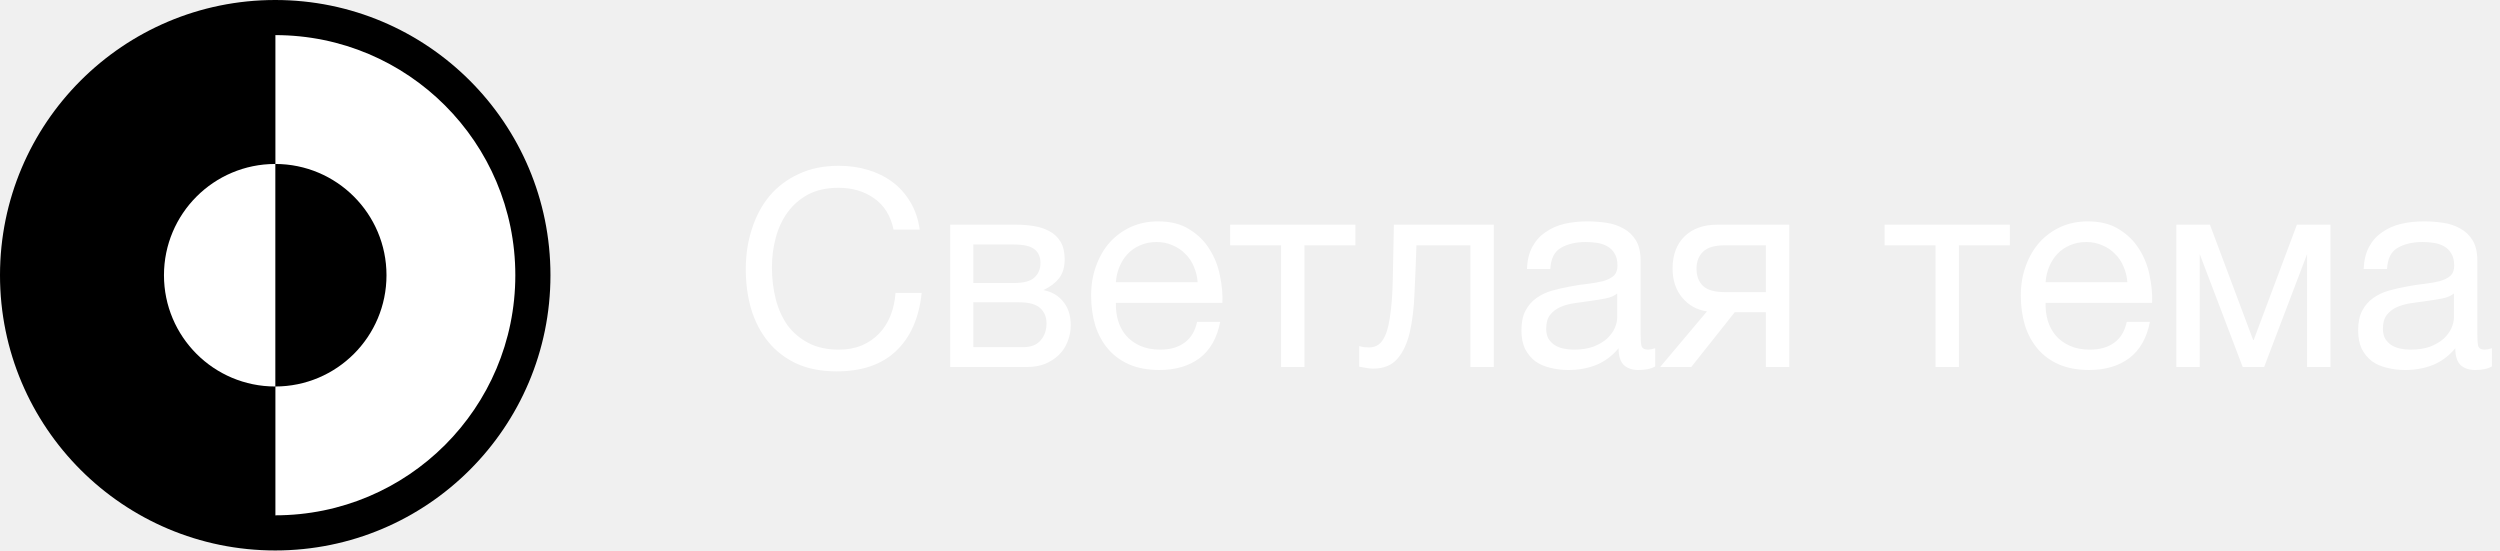
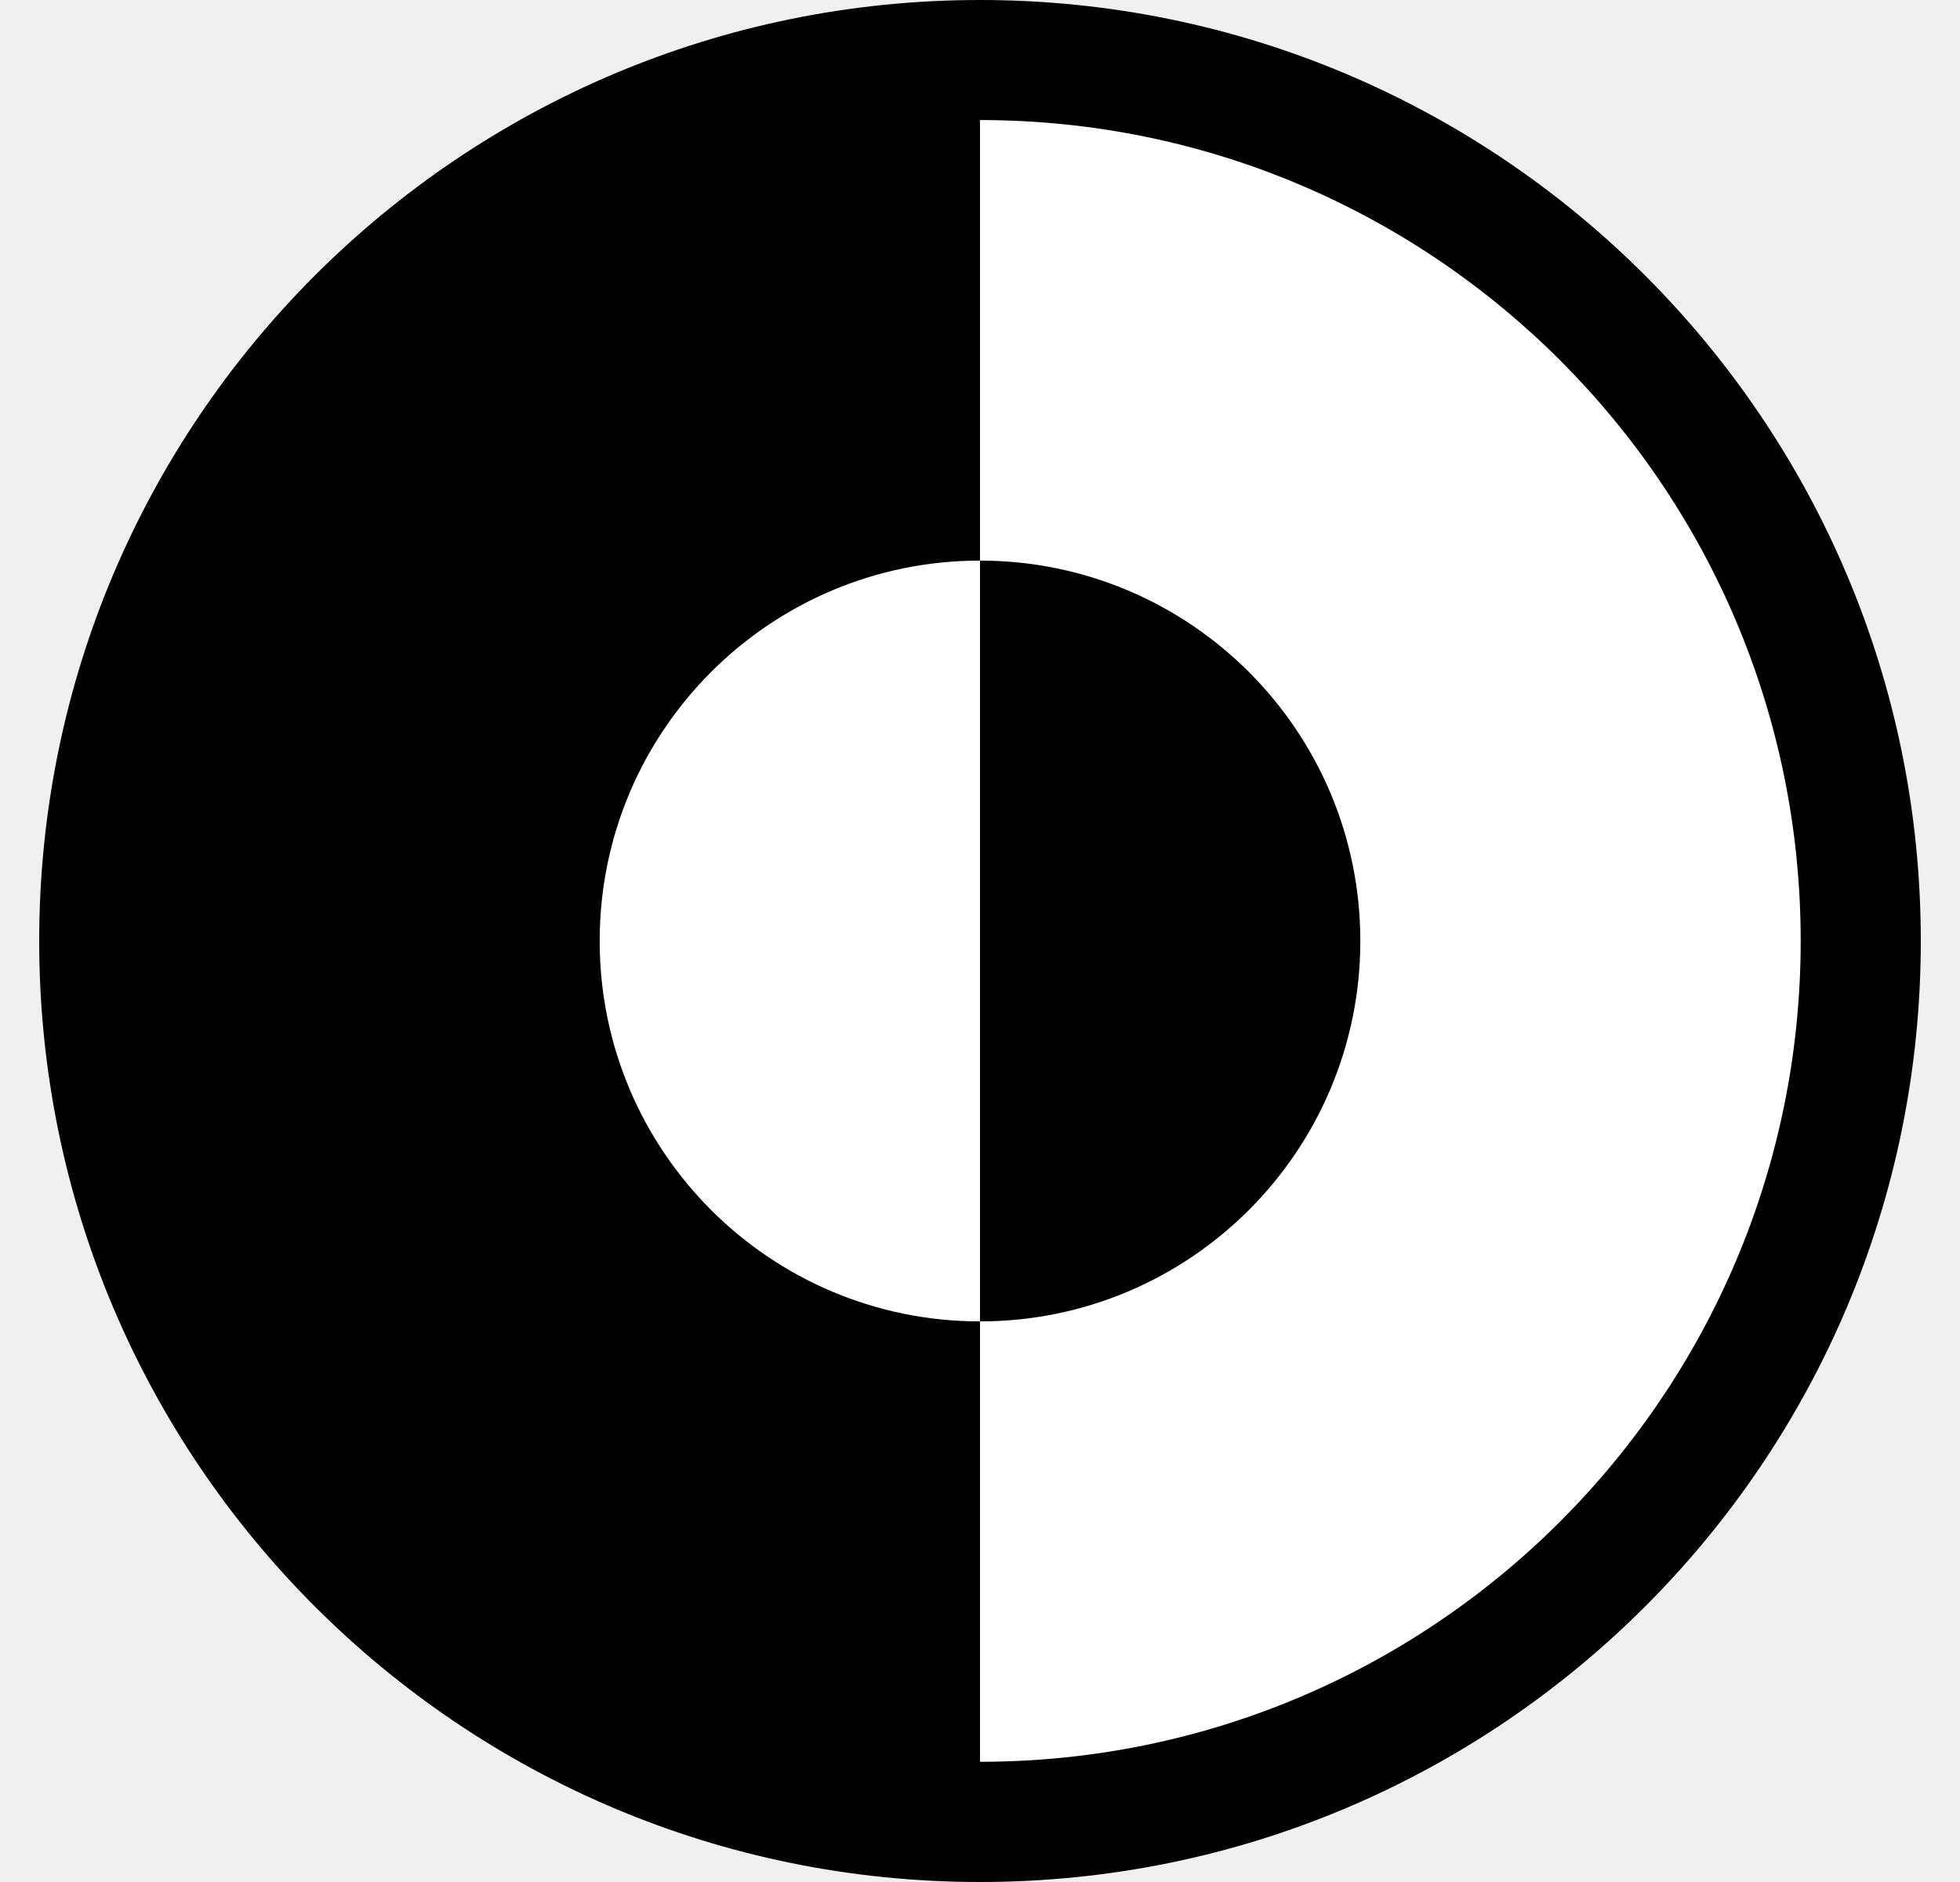
- <svg xmlns="http://www.w3.org/2000/svg" width="109" height="24" viewBox="0 0 109 24" fill="none">
-   <circle cx="12" cy="12" r="12" fill="black" />
-   <path d="M12 22.468C17.781 22.468 22.468 17.781 22.468 12C22.468 6.218 17.781 1.531 12 1.531V22.468Z" fill="white" />
-   <path d="M12 1.532C6.219 1.532 1.532 6.219 1.532 12C1.532 17.782 6.219 22.468 12 22.468L12 1.532Z" fill="black" />
-   <path d="M12 16.851C14.679 16.851 16.851 14.679 16.851 12C16.851 9.321 14.679 7.149 12 7.149V16.851Z" fill="black" />
-   <path d="M12 7.149C9.321 7.149 7.149 9.321 7.149 12C7.149 14.679 9.321 16.851 12 16.851L12 7.149Z" fill="white" />
-   <path d="M36.476 16.192C35.812 16.192 35.232 16.08 34.736 15.856C34.24 15.624 33.828 15.308 33.5 14.908C33.172 14.508 32.924 14.036 32.756 13.492C32.596 12.948 32.516 12.364 32.516 11.74C32.516 11.116 32.604 10.532 32.78 9.988C32.956 9.436 33.212 8.956 33.548 8.548C33.892 8.14 34.316 7.82 34.82 7.588C35.324 7.348 35.908 7.228 36.572 7.228C37.02 7.228 37.444 7.288 37.844 7.408C38.244 7.528 38.6 7.704 38.912 7.936C39.224 8.168 39.484 8.46 39.692 8.812C39.9 9.156 40.036 9.556 40.1 10.012H38.96C38.832 9.404 38.548 8.948 38.108 8.644C37.676 8.34 37.16 8.188 36.56 8.188C36.048 8.188 35.608 8.284 35.24 8.476C34.88 8.668 34.58 8.928 34.34 9.256C34.108 9.576 33.936 9.944 33.824 10.36C33.712 10.776 33.656 11.208 33.656 11.656C33.656 12.144 33.712 12.608 33.824 13.048C33.936 13.48 34.108 13.86 34.34 14.188C34.58 14.508 34.884 14.764 35.252 14.956C35.62 15.148 36.06 15.244 36.572 15.244C36.94 15.244 37.272 15.184 37.568 15.064C37.864 14.936 38.116 14.764 38.324 14.548C38.54 14.324 38.708 14.06 38.828 13.756C38.948 13.452 39.02 13.124 39.044 12.772H40.184C40.072 13.86 39.7 14.704 39.068 15.304C38.444 15.896 37.58 16.192 36.476 16.192ZM41.428 9.796H44.296C44.568 9.796 44.828 9.816 45.076 9.856C45.332 9.896 45.56 9.972 45.76 10.084C45.96 10.188 46.12 10.34 46.24 10.54C46.36 10.74 46.42 10.996 46.42 11.308C46.42 11.644 46.34 11.916 46.18 12.124C46.02 12.332 45.796 12.504 45.508 12.64V12.652C45.868 12.724 46.152 12.892 46.36 13.156C46.576 13.42 46.684 13.76 46.684 14.176C46.684 14.44 46.636 14.684 46.54 14.908C46.452 15.132 46.324 15.324 46.156 15.484C45.988 15.644 45.788 15.772 45.556 15.868C45.324 15.956 45.072 16 44.8 16H41.428V9.796ZM44.608 15.136C44.944 15.136 45.196 15.04 45.364 14.848C45.54 14.648 45.628 14.4 45.628 14.104C45.628 13.824 45.536 13.6 45.352 13.432C45.168 13.264 44.86 13.18 44.428 13.18H42.436V15.136H44.608ZM44.188 12.34C44.628 12.34 44.932 12.26 45.1 12.1C45.276 11.94 45.364 11.728 45.364 11.464C45.364 11.208 45.28 11.012 45.112 10.876C44.944 10.732 44.636 10.66 44.188 10.66H42.436V12.34H44.188ZM50.549 16.132C50.053 16.132 49.617 16.052 49.241 15.892C48.873 15.732 48.565 15.508 48.317 15.22C48.069 14.932 47.881 14.588 47.753 14.188C47.633 13.788 47.573 13.352 47.573 12.88C47.573 12.416 47.645 11.988 47.789 11.596C47.933 11.196 48.133 10.852 48.389 10.564C48.653 10.276 48.961 10.052 49.313 9.892C49.673 9.732 50.065 9.652 50.489 9.652C51.041 9.652 51.497 9.768 51.857 10C52.225 10.224 52.517 10.512 52.733 10.864C52.957 11.216 53.109 11.6 53.189 12.016C53.277 12.432 53.313 12.828 53.297 13.204H48.653C48.645 13.476 48.677 13.736 48.749 13.984C48.821 14.224 48.937 14.44 49.097 14.632C49.257 14.816 49.461 14.964 49.709 15.076C49.957 15.188 50.249 15.244 50.585 15.244C51.017 15.244 51.369 15.144 51.641 14.944C51.921 14.744 52.105 14.44 52.193 14.032H53.201C53.065 14.736 52.765 15.264 52.301 15.616C51.837 15.96 51.253 16.132 50.549 16.132ZM52.217 12.304C52.201 12.064 52.145 11.836 52.049 11.62C51.961 11.404 51.837 11.22 51.677 11.068C51.525 10.908 51.341 10.784 51.125 10.696C50.917 10.6 50.685 10.552 50.429 10.552C50.165 10.552 49.925 10.6 49.709 10.696C49.501 10.784 49.321 10.908 49.169 11.068C49.017 11.228 48.897 11.416 48.809 11.632C48.721 11.84 48.669 12.064 48.653 12.304H52.217ZM55.854 10.696H53.634V9.796H59.094V10.696H56.874V16H55.854V10.696ZM59.861 16.072C59.757 16.072 59.649 16.06 59.537 16.036C59.425 16.02 59.333 16.004 59.261 15.988V15.088C59.341 15.112 59.413 15.128 59.477 15.136C59.549 15.144 59.617 15.148 59.681 15.148C59.945 15.148 60.145 15.044 60.281 14.836C60.425 14.628 60.529 14.308 60.593 13.876C60.665 13.444 60.709 12.892 60.725 12.22C60.741 11.54 60.757 10.732 60.773 9.796H65.129V16H64.109V10.696H61.757C61.733 11.424 61.705 12.116 61.673 12.772C61.649 13.42 61.581 13.988 61.469 14.476C61.357 14.964 61.177 15.352 60.929 15.64C60.681 15.928 60.325 16.072 59.861 16.072ZM68.386 16.132C68.106 16.132 67.842 16.1 67.594 16.036C67.346 15.98 67.126 15.884 66.934 15.748C66.75 15.604 66.602 15.424 66.49 15.208C66.386 14.984 66.334 14.716 66.334 14.404C66.334 14.052 66.394 13.764 66.514 13.54C66.634 13.316 66.79 13.136 66.982 13C67.182 12.856 67.406 12.748 67.654 12.676C67.91 12.604 68.17 12.544 68.434 12.496C68.714 12.44 68.978 12.4 69.226 12.376C69.482 12.344 69.706 12.304 69.898 12.256C70.09 12.2 70.242 12.124 70.354 12.028C70.466 11.924 70.522 11.776 70.522 11.584C70.522 11.36 70.478 11.18 70.39 11.044C70.31 10.908 70.202 10.804 70.066 10.732C69.938 10.66 69.79 10.612 69.622 10.588C69.462 10.564 69.302 10.552 69.142 10.552C68.71 10.552 68.35 10.636 68.062 10.804C67.774 10.964 67.618 11.272 67.594 11.728H66.574C66.59 11.344 66.67 11.02 66.814 10.756C66.958 10.492 67.15 10.28 67.39 10.12C67.63 9.952 67.902 9.832 68.206 9.76C68.518 9.688 68.85 9.652 69.202 9.652C69.482 9.652 69.758 9.672 70.03 9.712C70.31 9.752 70.562 9.836 70.786 9.964C71.01 10.084 71.19 10.256 71.326 10.48C71.462 10.704 71.53 10.996 71.53 11.356V14.548C71.53 14.788 71.542 14.964 71.566 15.076C71.598 15.188 71.694 15.244 71.854 15.244C71.926 15.244 72.03 15.224 72.166 15.184V15.976C71.99 16.08 71.746 16.132 71.434 16.132C71.17 16.132 70.958 16.06 70.798 15.916C70.646 15.764 70.57 15.52 70.57 15.184C70.29 15.52 69.962 15.764 69.586 15.916C69.218 16.06 68.818 16.132 68.386 16.132ZM68.614 15.244C68.95 15.244 69.238 15.2 69.478 15.112C69.718 15.016 69.914 14.9 70.066 14.764C70.218 14.62 70.33 14.468 70.402 14.308C70.474 14.14 70.51 13.984 70.51 13.84V12.796C70.382 12.9 70.214 12.972 70.006 13.012C69.798 13.052 69.578 13.088 69.346 13.12C69.122 13.152 68.894 13.184 68.662 13.216C68.43 13.248 68.222 13.304 68.038 13.384C67.854 13.464 67.702 13.58 67.582 13.732C67.47 13.876 67.414 14.076 67.414 14.332C67.414 14.5 67.446 14.644 67.51 14.764C67.582 14.876 67.67 14.968 67.774 15.04C67.886 15.112 68.014 15.164 68.158 15.196C68.302 15.228 68.454 15.244 68.614 15.244ZM74.424 13.576C73.984 13.512 73.624 13.312 73.344 12.976C73.064 12.64 72.924 12.216 72.924 11.704C72.924 11.12 73.096 10.656 73.44 10.312C73.792 9.968 74.268 9.796 74.868 9.796H78.012V16H76.992V13.612H75.636L73.74 16H72.384L74.424 13.576ZM76.992 12.736V10.696H75.192C74.76 10.696 74.448 10.788 74.256 10.972C74.064 11.156 73.968 11.404 73.968 11.716C73.968 12.036 74.064 12.288 74.256 12.472C74.448 12.648 74.76 12.736 75.192 12.736H76.992ZM84.389 10.696H82.169V9.796H87.629V10.696H85.409V16H84.389V10.696ZM91.084 16.132C90.588 16.132 90.152 16.052 89.776 15.892C89.408 15.732 89.1 15.508 88.852 15.22C88.604 14.932 88.416 14.588 88.288 14.188C88.168 13.788 88.108 13.352 88.108 12.88C88.108 12.416 88.18 11.988 88.324 11.596C88.468 11.196 88.668 10.852 88.924 10.564C89.188 10.276 89.496 10.052 89.848 9.892C90.208 9.732 90.6 9.652 91.024 9.652C91.576 9.652 92.032 9.768 92.392 10C92.76 10.224 93.052 10.512 93.268 10.864C93.492 11.216 93.644 11.6 93.724 12.016C93.812 12.432 93.848 12.828 93.832 13.204H89.188C89.18 13.476 89.212 13.736 89.284 13.984C89.356 14.224 89.472 14.44 89.632 14.632C89.792 14.816 89.996 14.964 90.244 15.076C90.492 15.188 90.784 15.244 91.12 15.244C91.552 15.244 91.904 15.144 92.176 14.944C92.456 14.744 92.64 14.44 92.728 14.032H93.736C93.6 14.736 93.3 15.264 92.836 15.616C92.372 15.96 91.788 16.132 91.084 16.132ZM92.752 12.304C92.736 12.064 92.68 11.836 92.584 11.62C92.496 11.404 92.372 11.22 92.212 11.068C92.06 10.908 91.876 10.784 91.66 10.696C91.452 10.6 91.22 10.552 90.964 10.552C90.7 10.552 90.46 10.6 90.244 10.696C90.036 10.784 89.856 10.908 89.704 11.068C89.552 11.228 89.432 11.416 89.344 11.632C89.256 11.84 89.204 12.064 89.188 12.304H92.752ZM94.889 9.796H96.353L98.237 14.824H98.261L100.145 9.796H101.609V16H100.589V11.08L98.717 16H97.781L95.909 11.08V16H94.889V9.796ZM104.867 16.132C104.587 16.132 104.323 16.1 104.075 16.036C103.827 15.98 103.607 15.884 103.415 15.748C103.231 15.604 103.083 15.424 102.971 15.208C102.867 14.984 102.815 14.716 102.815 14.404C102.815 14.052 102.875 13.764 102.995 13.54C103.115 13.316 103.271 13.136 103.463 13C103.663 12.856 103.887 12.748 104.135 12.676C104.391 12.604 104.651 12.544 104.915 12.496C105.195 12.44 105.459 12.4 105.707 12.376C105.963 12.344 106.187 12.304 106.379 12.256C106.571 12.2 106.723 12.124 106.835 12.028C106.947 11.924 107.003 11.776 107.003 11.584C107.003 11.36 106.959 11.18 106.871 11.044C106.791 10.908 106.683 10.804 106.547 10.732C106.419 10.66 106.271 10.612 106.103 10.588C105.943 10.564 105.783 10.552 105.623 10.552C105.191 10.552 104.831 10.636 104.543 10.804C104.255 10.964 104.099 11.272 104.075 11.728H103.055C103.071 11.344 103.151 11.02 103.295 10.756C103.439 10.492 103.631 10.28 103.871 10.12C104.111 9.952 104.383 9.832 104.687 9.76C104.999 9.688 105.331 9.652 105.683 9.652C105.963 9.652 106.239 9.672 106.511 9.712C106.791 9.752 107.043 9.836 107.267 9.964C107.491 10.084 107.671 10.256 107.807 10.48C107.943 10.704 108.011 10.996 108.011 11.356V14.548C108.011 14.788 108.023 14.964 108.047 15.076C108.079 15.188 108.175 15.244 108.335 15.244C108.407 15.244 108.511 15.224 108.647 15.184V15.976C108.471 16.08 108.227 16.132 107.915 16.132C107.651 16.132 107.439 16.06 107.279 15.916C107.127 15.764 107.051 15.52 107.051 15.184C106.771 15.52 106.443 15.764 106.067 15.916C105.699 16.06 105.299 16.132 104.867 16.132ZM105.095 15.244C105.431 15.244 105.719 15.2 105.959 15.112C106.199 15.016 106.395 14.9 106.547 14.764C106.699 14.62 106.811 14.468 106.883 14.308C106.955 14.14 106.991 13.984 106.991 13.84V12.796C106.863 12.9 106.695 12.972 106.487 13.012C106.279 13.052 106.059 13.088 105.827 13.12C105.603 13.152 105.375 13.184 105.143 13.216C104.911 13.248 104.703 13.304 104.519 13.384C104.335 13.464 104.183 13.58 104.063 13.732C103.951 13.876 103.895 14.076 103.895 14.332C103.895 14.5 103.927 14.644 103.991 14.764C104.063 14.876 104.151 14.968 104.255 15.04C104.367 15.112 104.495 15.164 104.639 15.196C104.783 15.228 104.935 15.244 105.095 15.244Z" fill="white" />
+ <svg xmlns="http://www.w3.org/2000/svg" width="25" height="24" viewBox="0 0 25 24" fill="none">
+   <circle cx="12.5" cy="12" r="12" fill="black" />
+   <path d="M12.5 22.467C18.281 22.467 22.968 17.781 22.968 11.999C22.968 6.218 18.281 1.531 12.5 1.531V22.467Z" fill="white" />
+   <path d="M12.5 1.533C6.719 1.533 2.032 6.219 2.032 12.001C2.032 17.782 6.719 22.469 12.5 22.469L12.5 1.533Z" fill="black" />
+   <path d="M12.5 16.851C15.179 16.851 17.351 14.679 17.351 12C17.351 9.321 15.179 7.149 12.5 7.149V16.851Z" fill="black" />
+   <path d="M12.5 7.149C9.821 7.149 7.649 9.321 7.649 12C7.649 14.679 9.821 16.851 12.5 16.851L12.5 7.149Z" fill="white" />
</svg>
